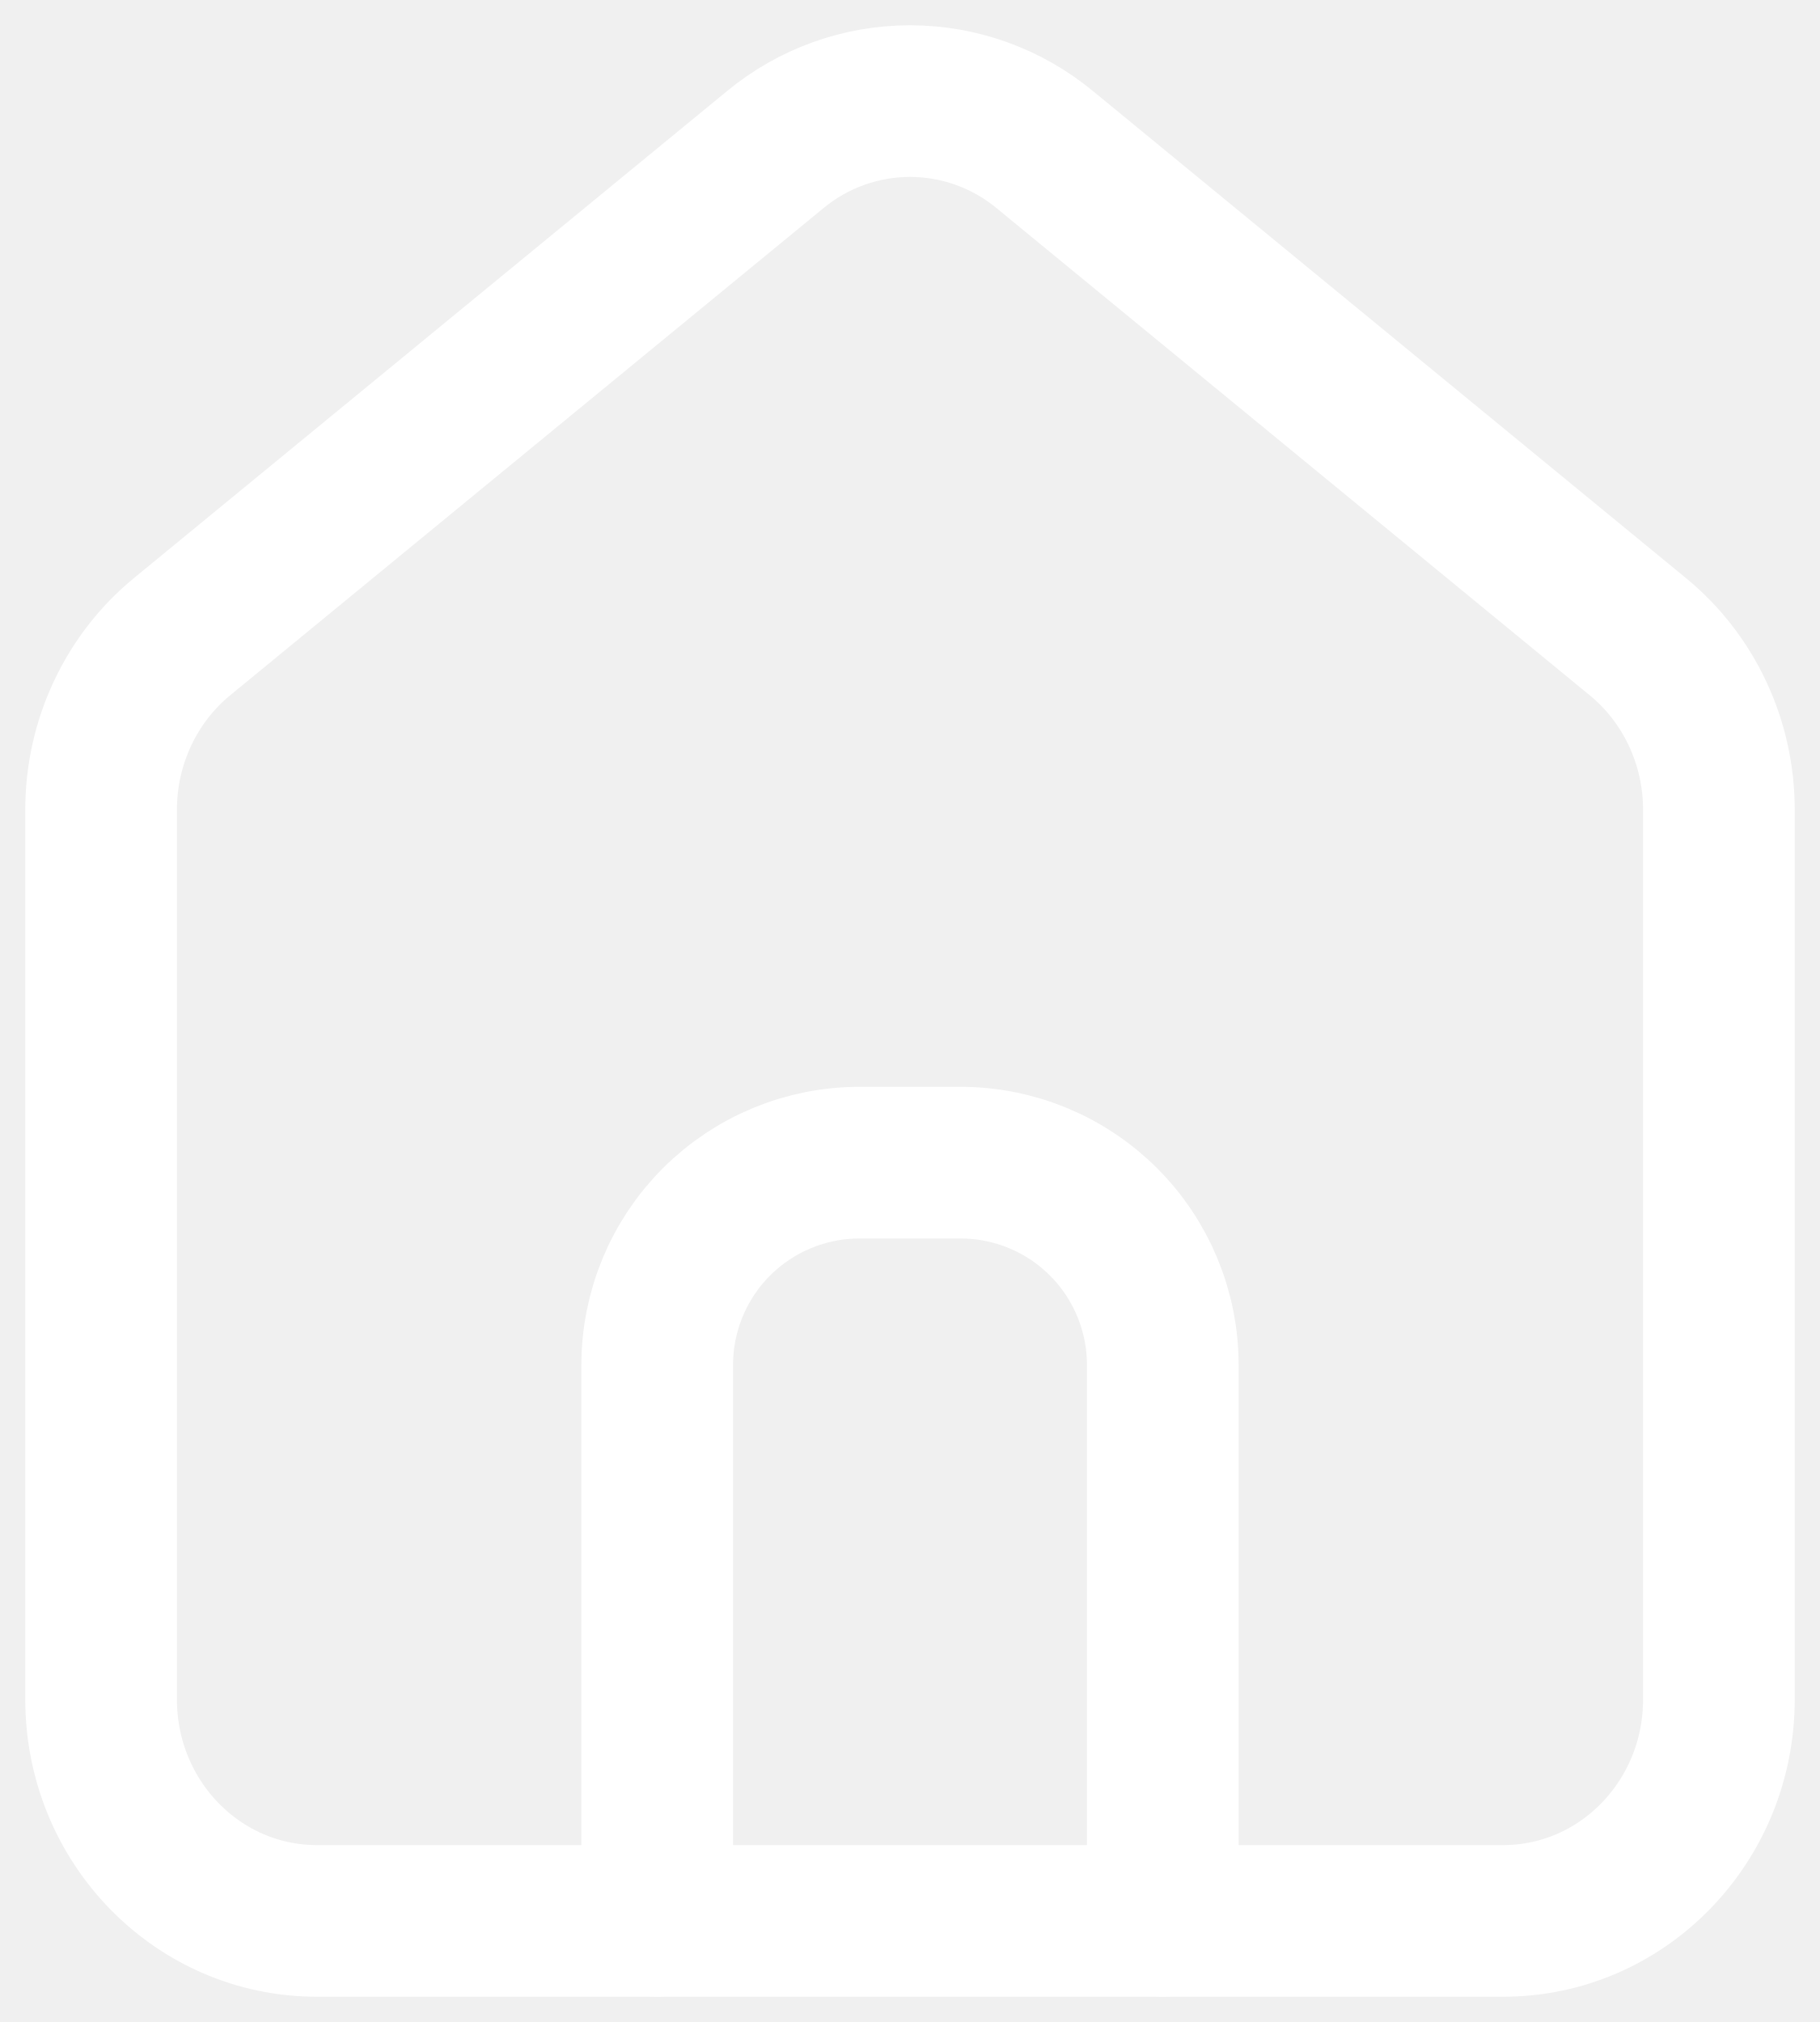
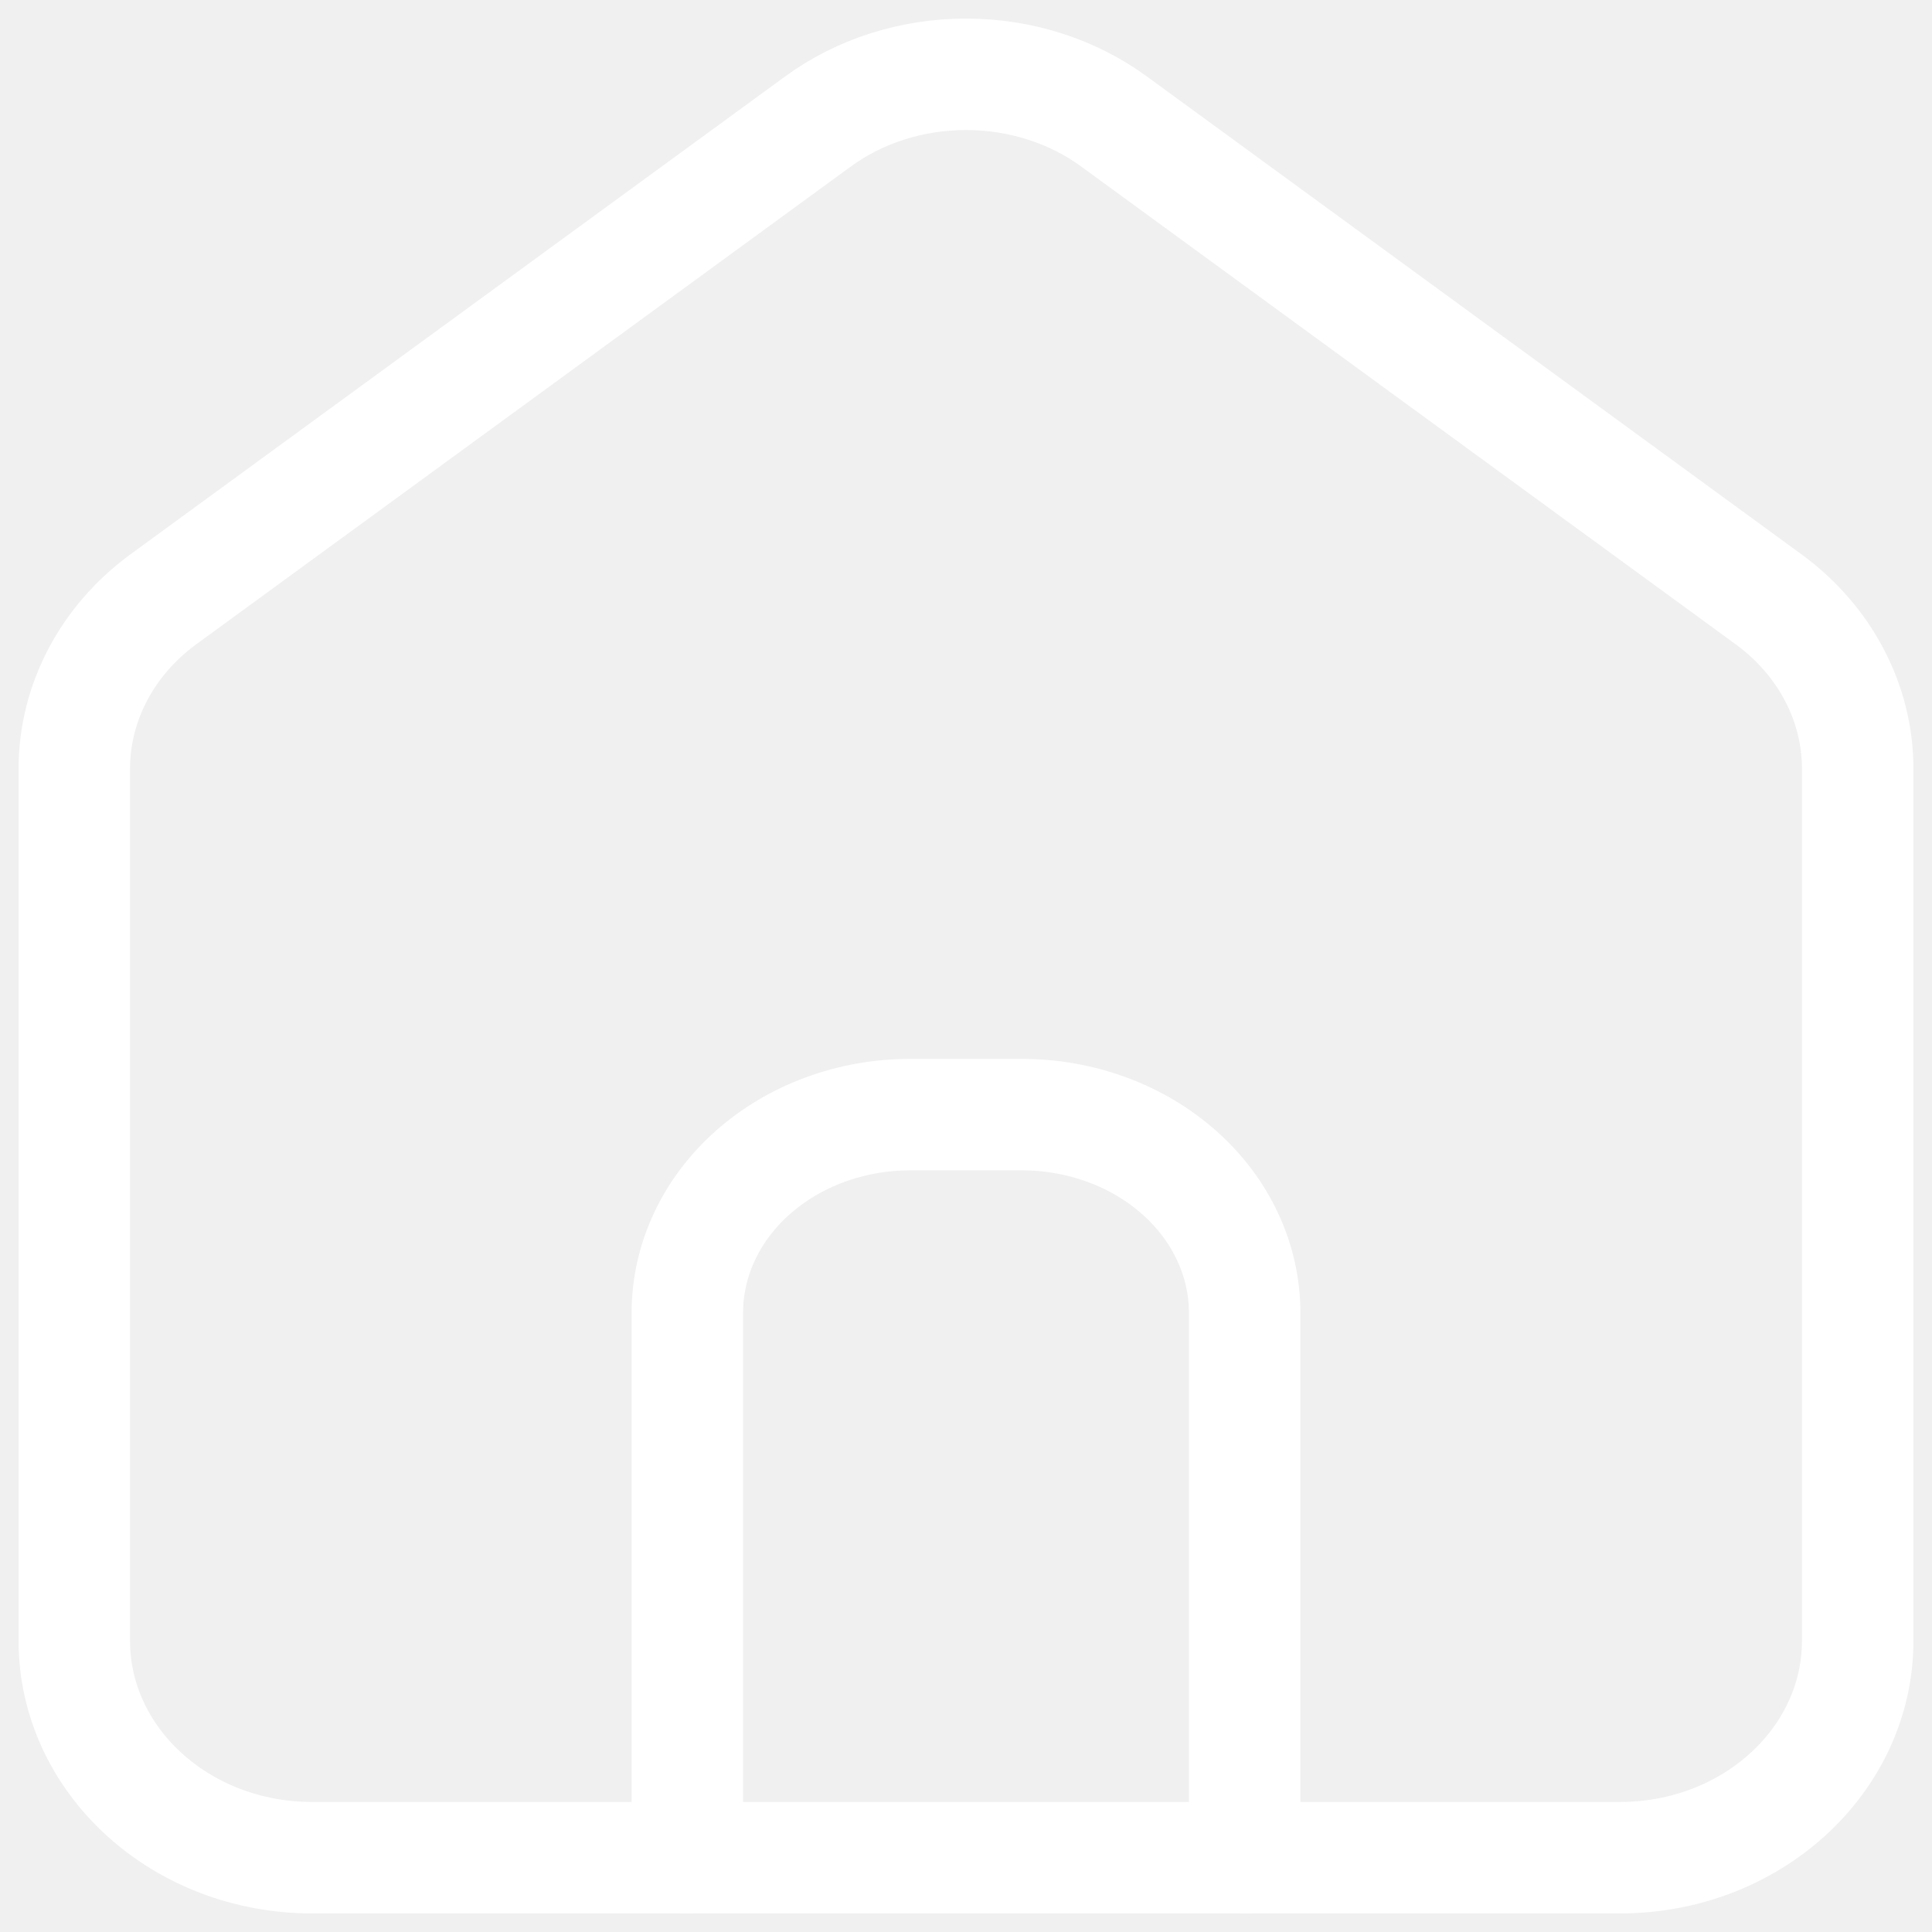
- <svg xmlns="http://www.w3.org/2000/svg" width="18" height="20" viewBox="0 0 18 20" fill="none">
-   <path d="M3.133 19C1.955 19 1 18.02 1 16.81V8.008C1 7.343 1.295 6.713 1.8 6.298L7.667 1.48C8.042 1.17 8.513 1 9 1C9.487 1 9.958 1.17 10.333 1.48L16.199 6.298C16.705 6.713 17 7.343 17 8.008V16.81C17 18.02 16.045 19 14.867 19H3.133Z" stroke="white" stroke-width="1.5" stroke-linecap="round" stroke-linejoin="round" />
-   <path d="M6.5 19V13.5C6.5 12.97 6.711 12.461 7.086 12.086C7.461 11.711 7.97 11.5 8.5 11.5H9.5C10.03 11.5 10.539 11.711 10.914 12.086C11.289 12.461 11.5 12.97 11.5 13.5V19" stroke="white" stroke-width="1.5" stroke-linecap="round" stroke-linejoin="round" />
+ <svg xmlns="http://www.w3.org/2000/svg" width="26" height="26" viewBox="0 0 26 26" fill="none">
+   <path d="M4.199 25C2.433 25 1 23.693 1 22.08V10.344C1 9.458 1.442 8.618 2.2 8.064L11.001 1.64C11.563 1.226 12.27 1 13 1C13.73 1 14.437 1.226 14.999 1.64L23.799 8.064C24.558 8.618 25 9.458 25 10.344V22.08C25 23.693 23.567 25 21.8 25H4.199Z" stroke="white" stroke-width="1.5" stroke-linecap="round" stroke-linejoin="round" />
+   <path d="M9.25 25V17.667C9.25 16.959 9.566 16.281 10.129 15.781C10.691 15.281 11.454 15 12.25 15H13.75C14.546 15 15.309 15.281 15.871 15.781C16.434 16.281 16.75 16.959 16.75 17.667V25" stroke="white" stroke-width="1.5" stroke-linecap="round" stroke-linejoin="round" />
</svg>
